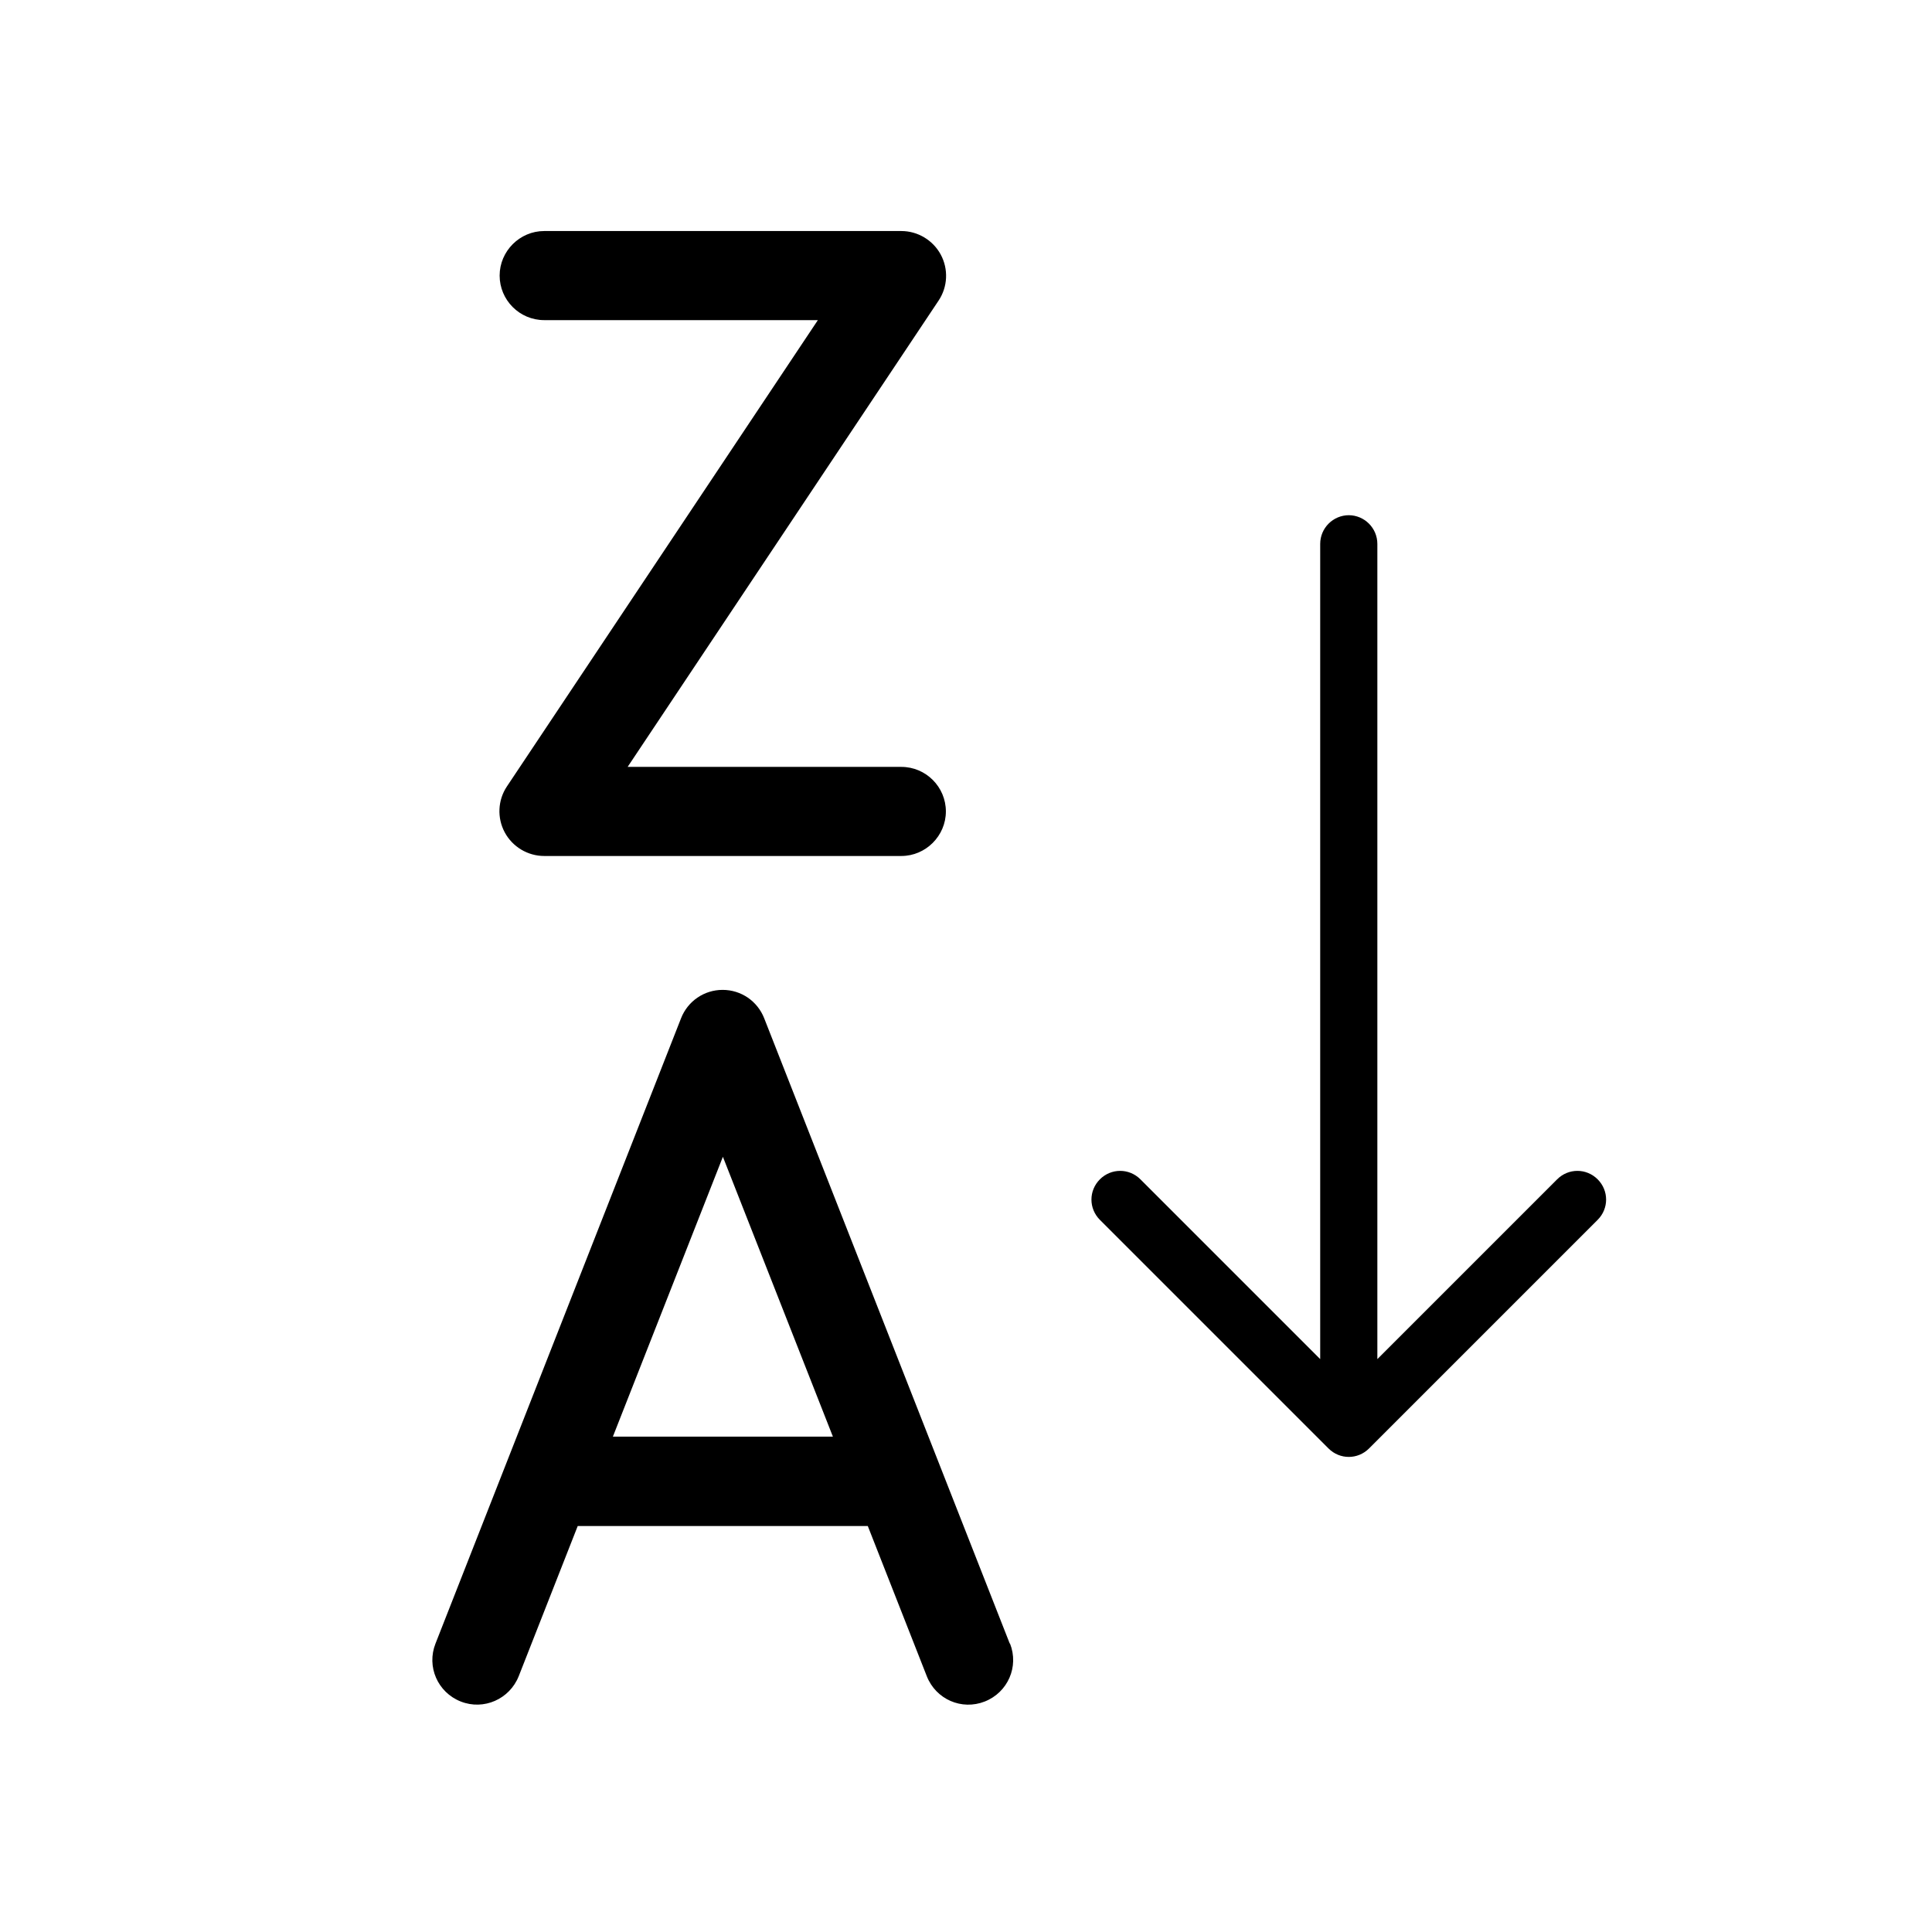
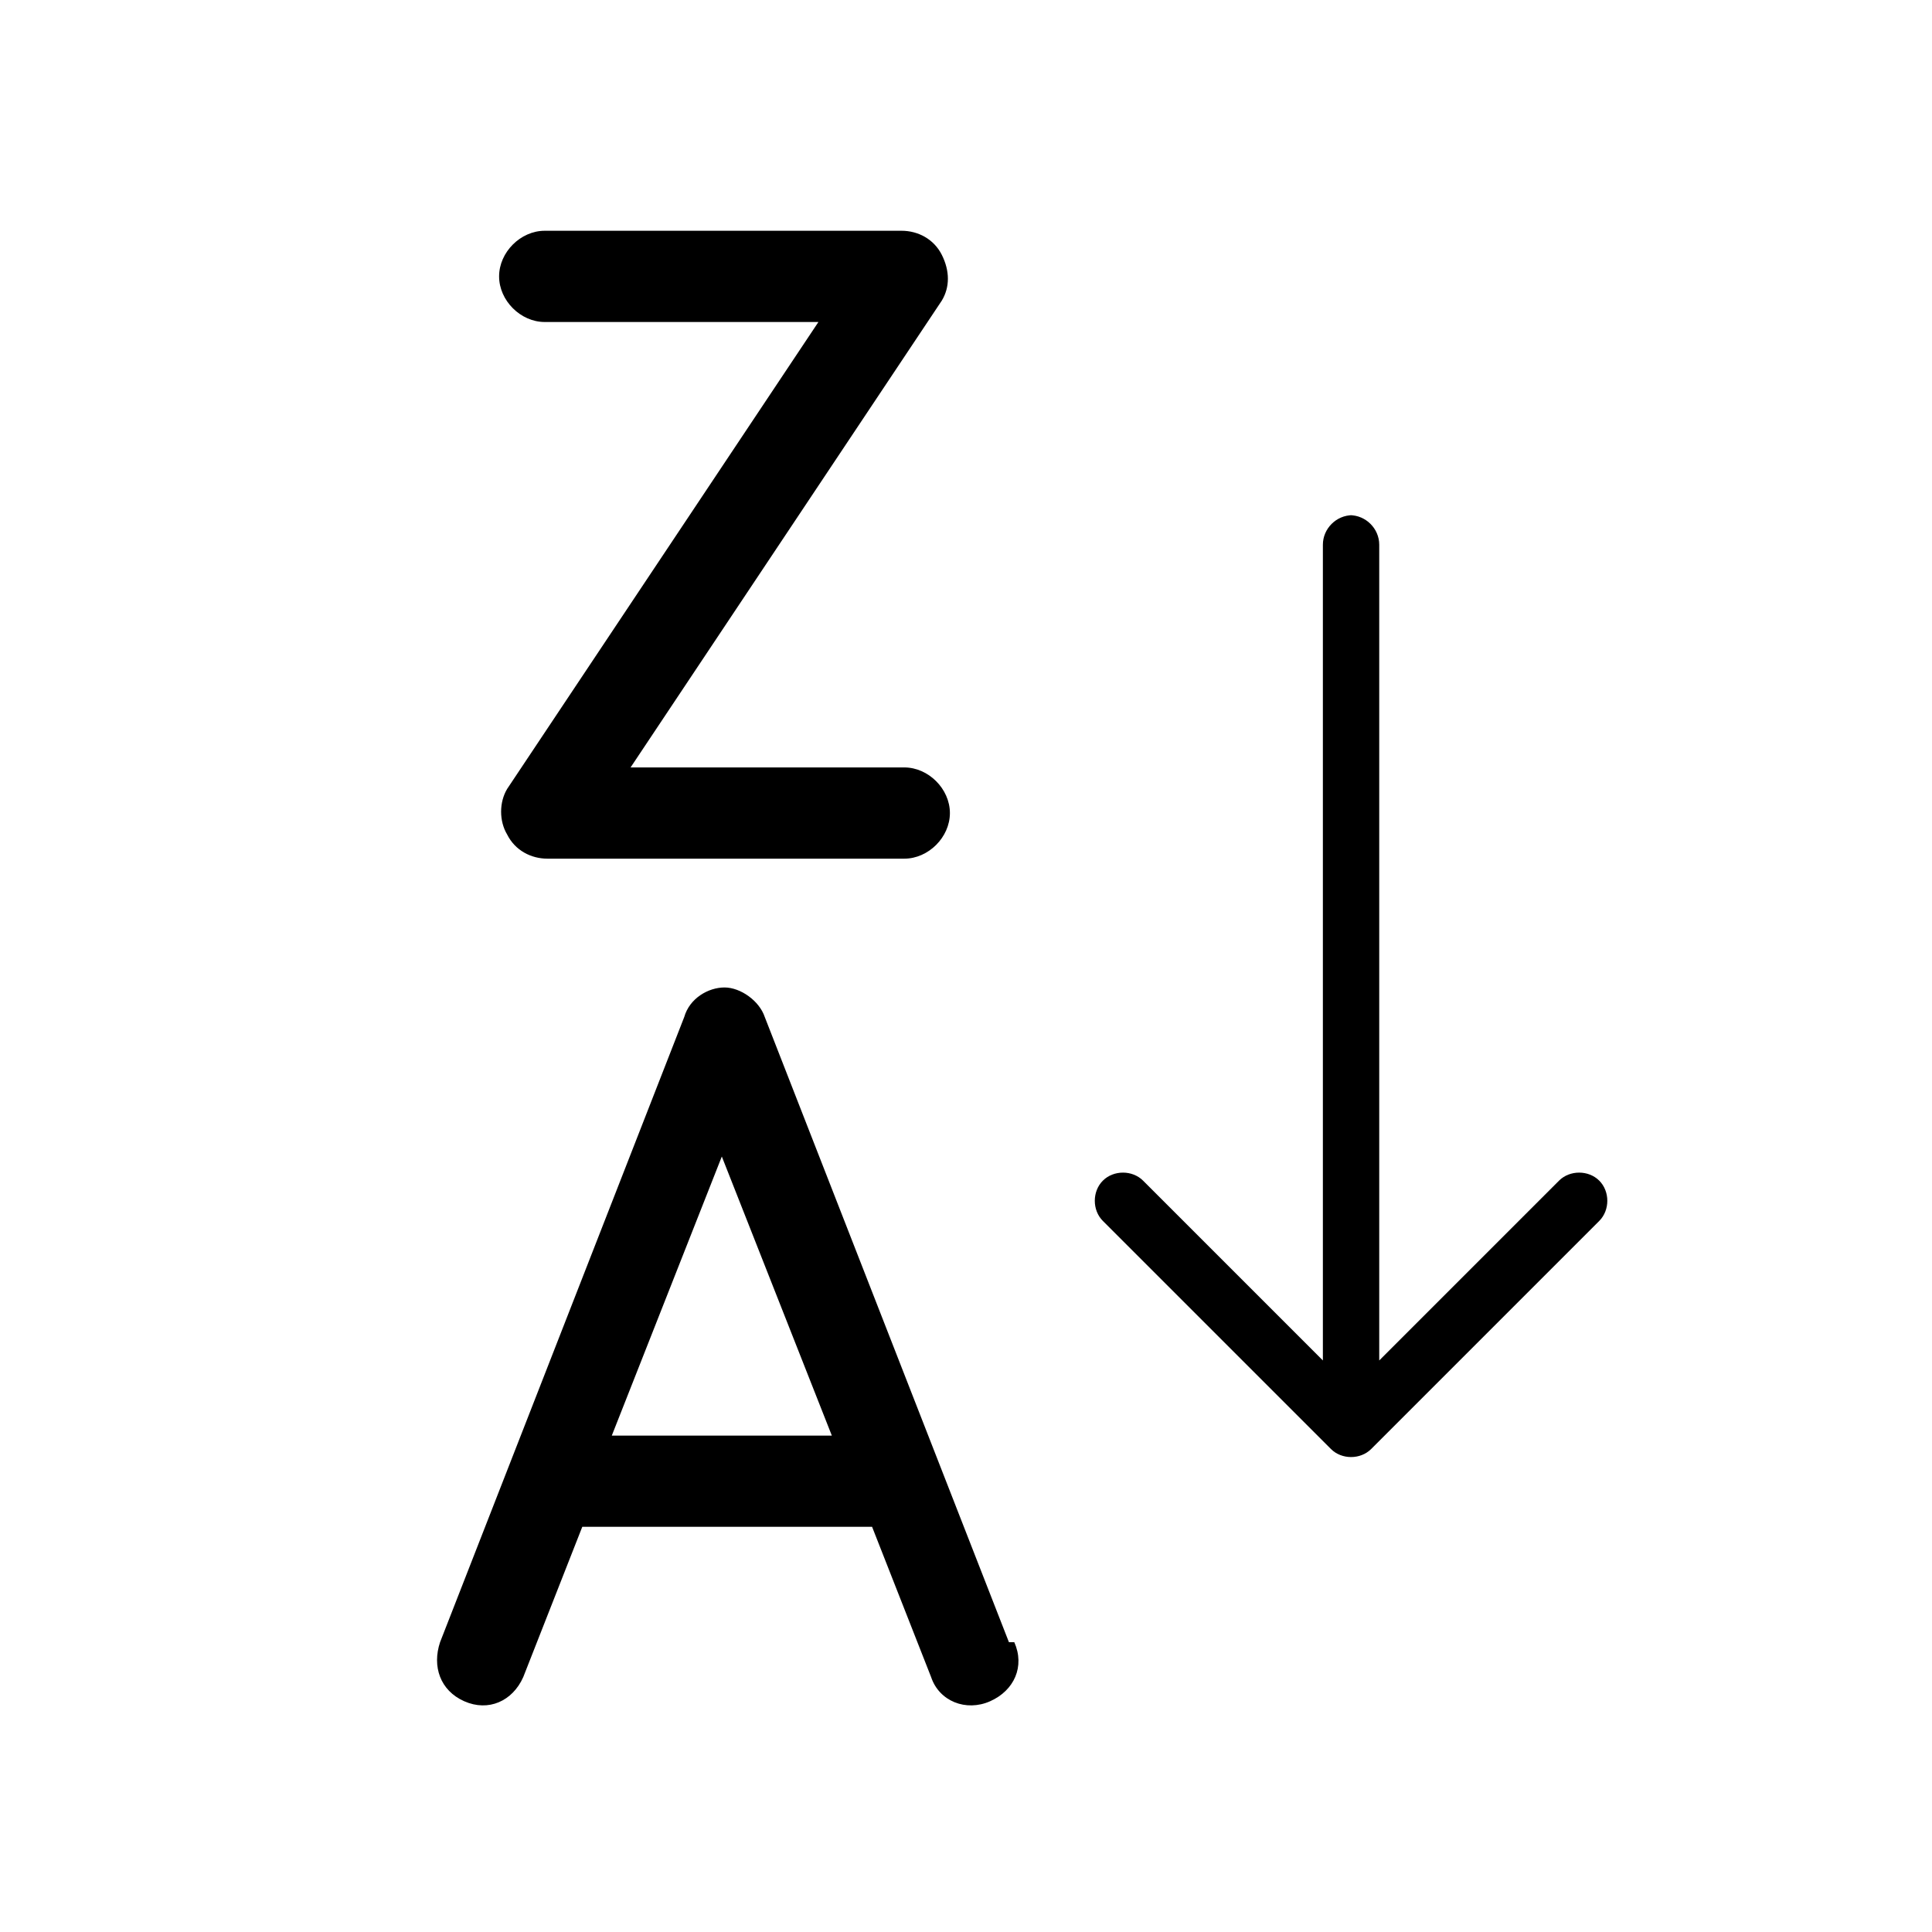
- <svg xmlns="http://www.w3.org/2000/svg" viewBox="0 0 72 72">
-   <defs>
-     <style>
-       .cls-1 {
-         fill: none;
-       }
- 
-       .cls-2 {
-         fill: black;
-       }
-     </style>
-   </defs>
-   <g id="SVG_icons" data-name="SVG icons">
-     <path class="cls-2" d="M50.26,19.2c.59,0,1.07.48,1.07,1.07v30.38l6.7-6.7c.42-.42,1.09-.42,1.51,0,.42.42.42,1.09,0,1.51l-8.52,8.52c-.42.42-1.09.42-1.51,0l-8.52-8.52c-.42-.42-.42-1.09,0-1.51.42-.42,1.09-.42,1.51,0l6.7,6.7v-30.38c0-.59.48-1.07,1.07-1.07Z" />
-     <path class="cls-2" d="M33.59,8.61c.61,0,1.18.34,1.47.88.29.54.26,1.2-.08,1.71l-11.59,17.38h10.2c.92,0,1.66.75,1.66,1.66s-.75,1.66-1.66,1.66h-13.31c-.61,0-1.18-.34-1.47-.88-.29-.54-.26-1.2.08-1.71l11.59-17.38h-10.2c-.92,0-1.66-.75-1.66-1.66s.75-1.66,1.66-1.66h13.31Z" />
-     <path class="cls-2" d="M37.63,61.25l-9.15-23.3c-.25-.64-.86-1.06-1.55-1.06s-1.3.42-1.55,1.06l-9.15,23.3c-.34.86.08,1.82.94,2.16.86.34,1.82-.09,2.16-.94l2.2-5.6h10.81l2.2,5.6c.34.86,1.3,1.28,2.16.94.86-.34,1.28-1.3.94-2.16ZM22.84,53.54l4.1-10.43,4.1,10.43h-8.19Z" />
-   </g>
-   <g id="Rectangles">
-     <rect class="cls-1" x=".36" y=".36" width="71.28" height="71.28" />
-   </g>
+ <svg xmlns="http://www.w3.org/2000/svg" version="1.1" viewBox="0 0 72 72">
+   <path d="M50.3,19.2c.6,0,1.1.5,1.1,1.1v30.4l6.7-6.7c.4-.4,1.1-.4,1.5,0s.4,1.1,0,1.5l-8.5,8.5c-.4.4-1.1.4-1.5,0l-8.5-8.5c-.4-.4-.4-1.1,0-1.5s1.1-.4,1.5,0l6.7,6.7v-30.4c0-.6.5-1.1,1.1-1.1h0Z" />
+   <path d="M33.6,8.6c.6,0,1.2.3,1.5.9s.3,1.2,0,1.7l-11.6,17.4h10.2c.9,0,1.7.8,1.7,1.7s-.8,1.7-1.7,1.7h-13.3c-.6,0-1.2-.3-1.5-.9-.3-.5-.3-1.2,0-1.7l11.6-17.4h-10.2c-.9,0-1.7-.8-1.7-1.7s.8-1.7,1.7-1.7c0,0,13.3,0,13.3,0Z" />
+   <path d="M37.6,61.2l-9.1-23.3c-.2-.6-.9-1.1-1.5-1.1s-1.3.4-1.5,1.1l-9.1,23.3c-.3.9,0,1.8.9,2.2s1.8,0,2.2-.9l2.2-5.6h10.8l2.2,5.6c.3.9,1.3,1.3,2.2.9s1.3-1.3.9-2.2h0ZM22.8,53.5l4.1-10.4,4.1,10.4h-8.2Z" />
</svg>
